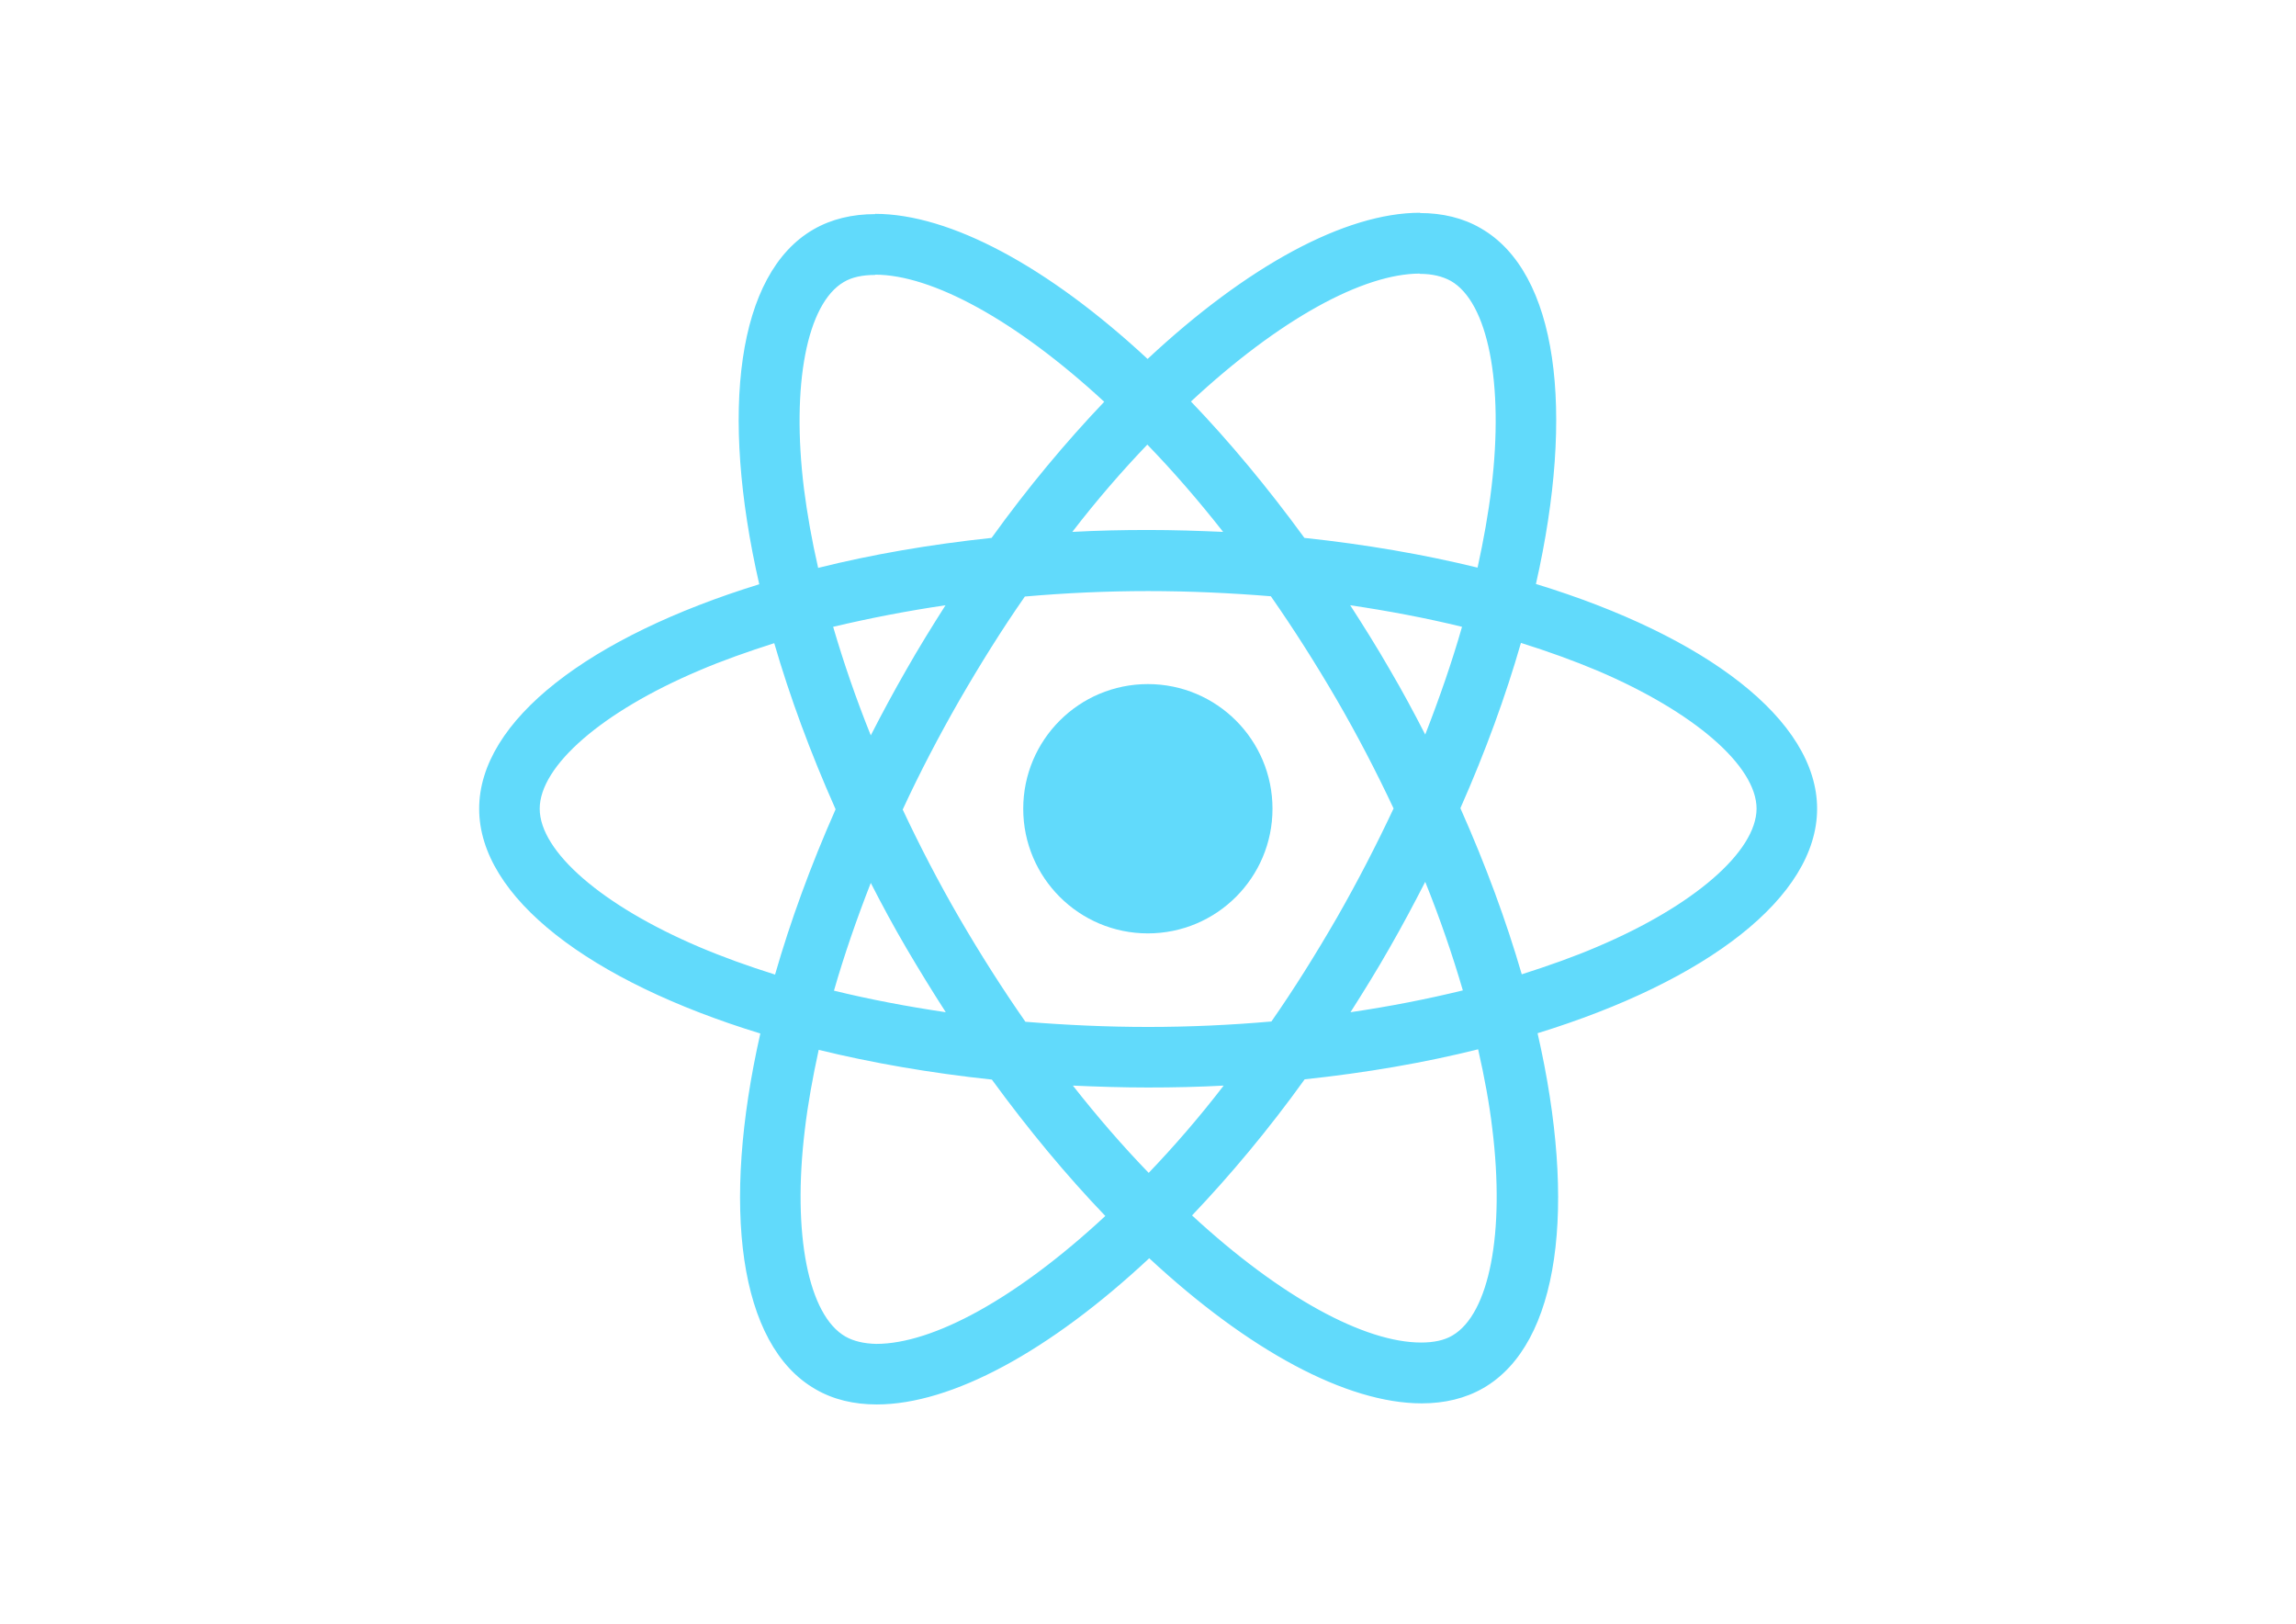
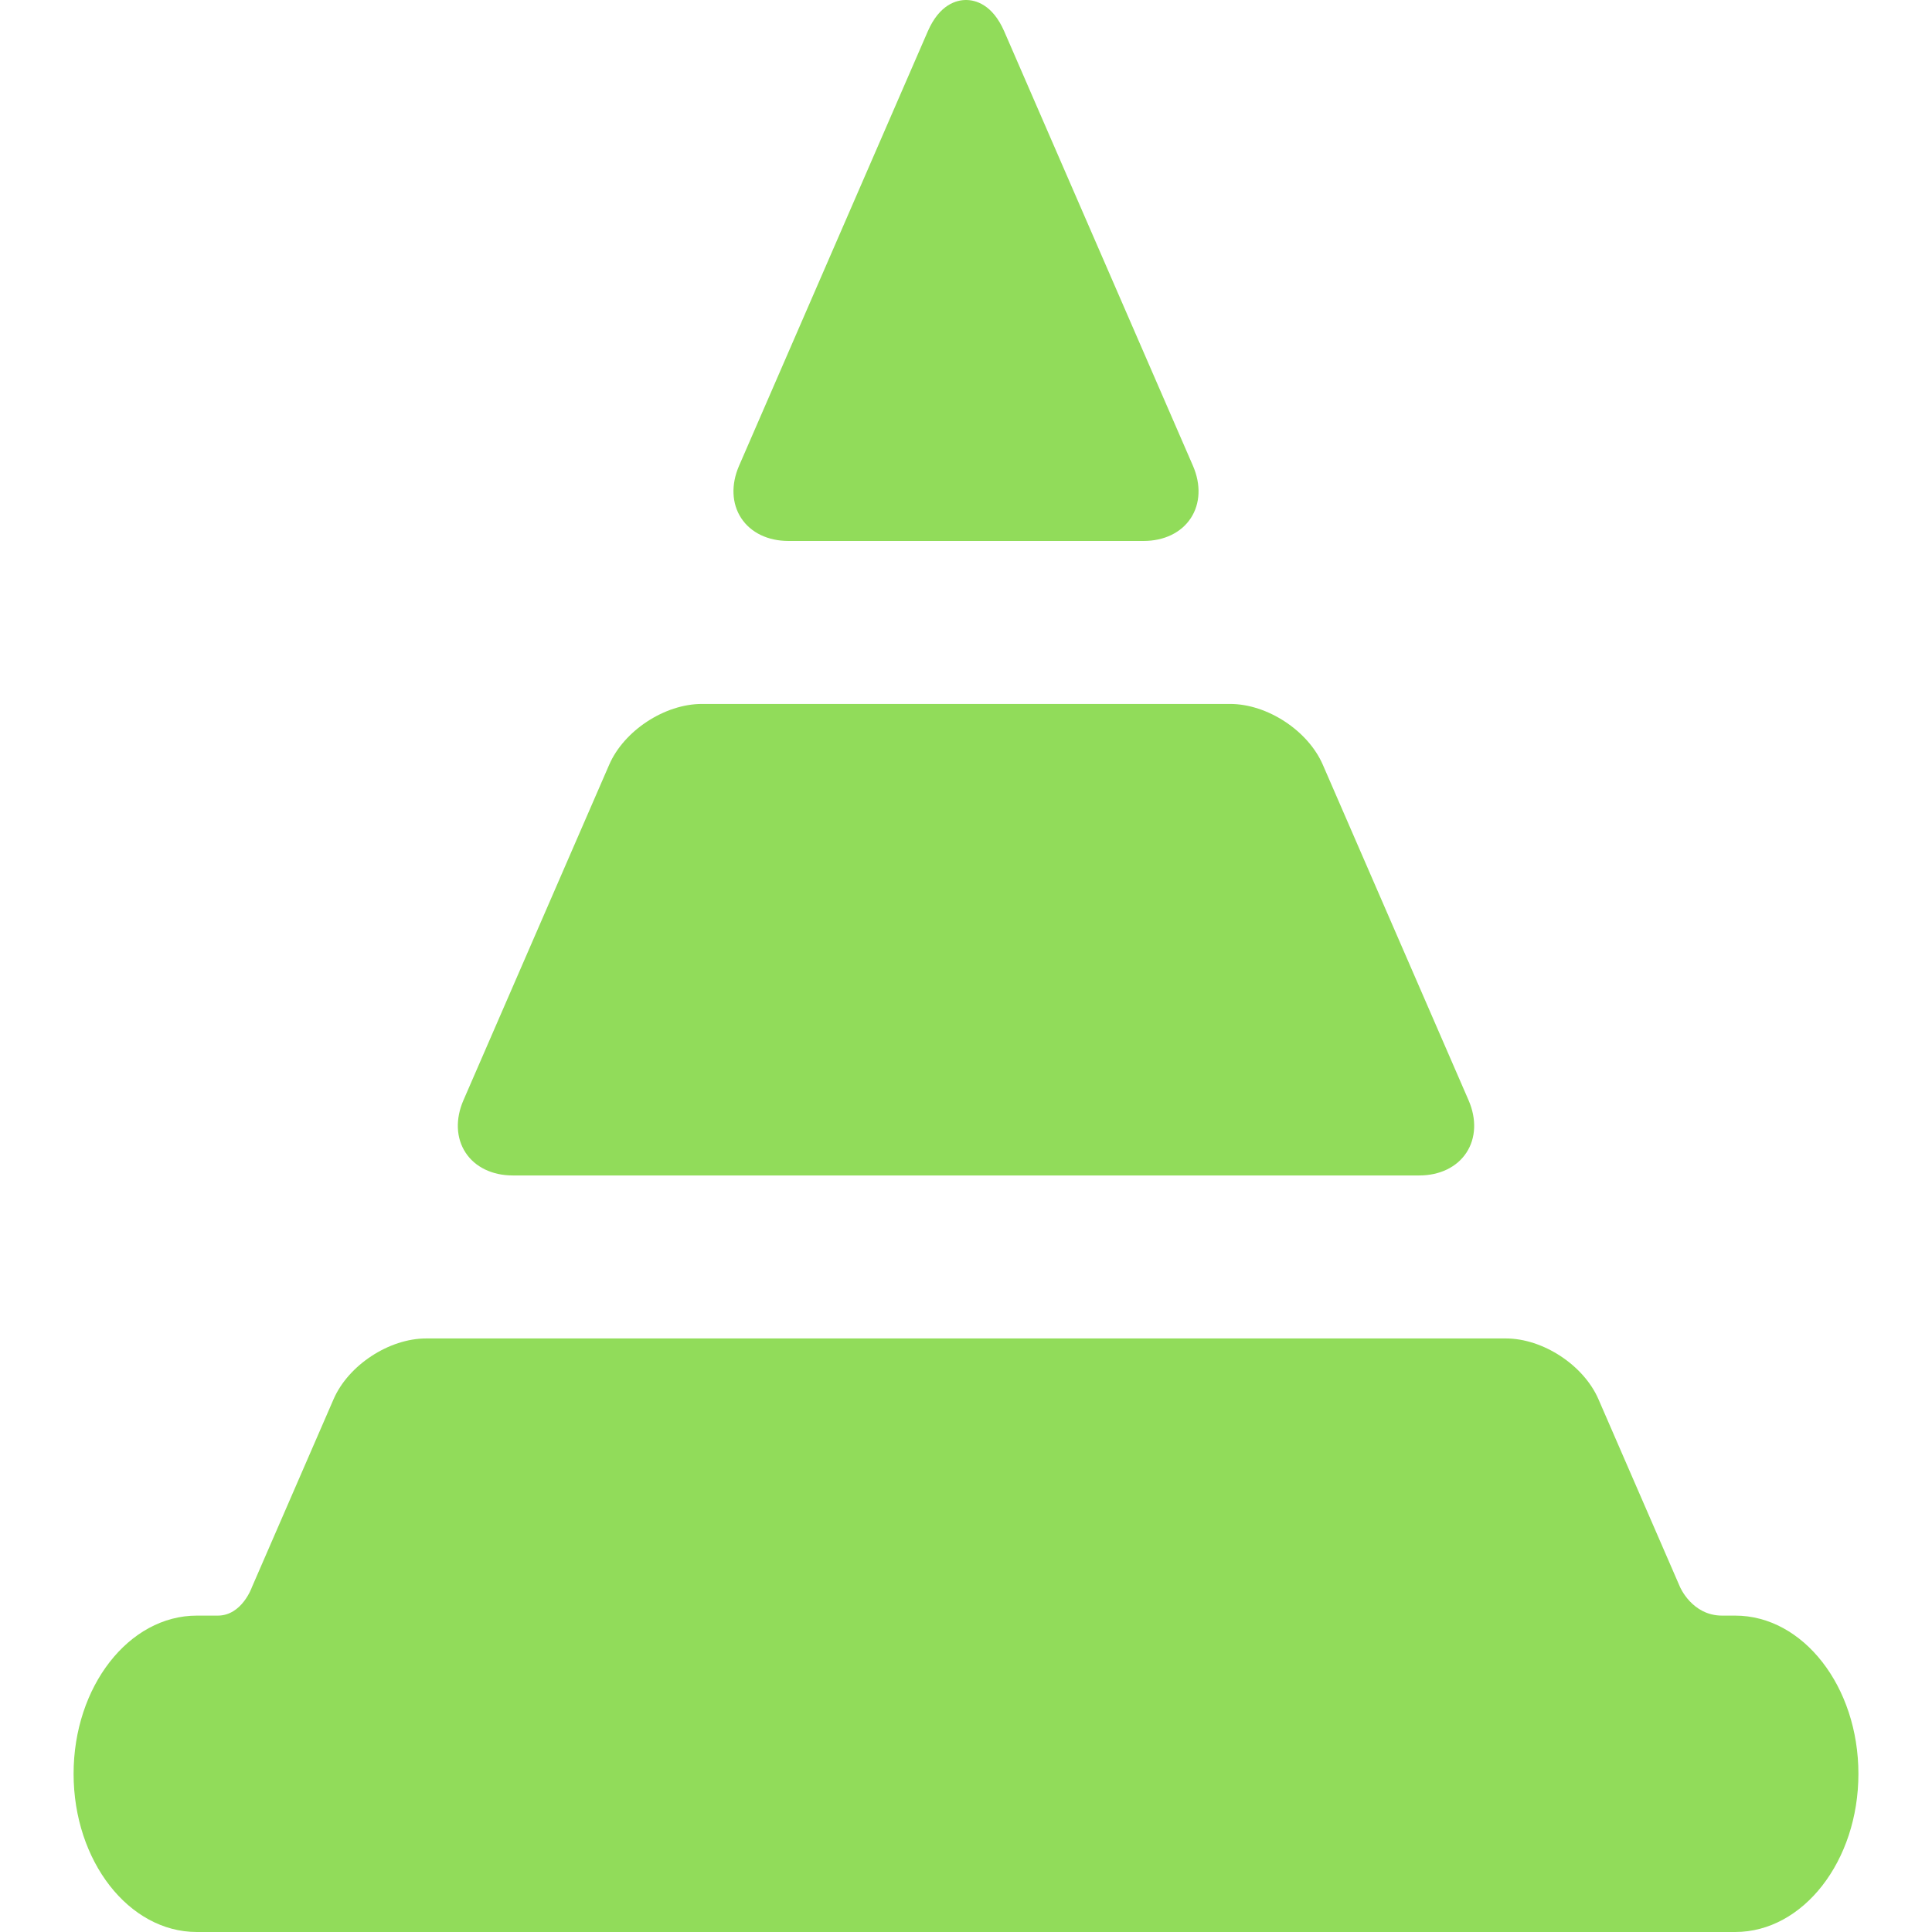
- <svg xmlns="http://www.w3.org/2000/svg" viewBox="0 0 841.9 595.3">
-   <g fill="#61DAFB">
-     <path d="M666.3 296.5c0-32.5-40.7-63.3-103.1-82.4 14.4-63.6 8-114.2-20.2-130.4-6.5-3.8-14.1-5.6-22.4-5.6v22.3c4.6 0 8.3.9 11.4 2.6 13.6 7.8 19.5 37.5 14.9 75.7-1.1 9.4-2.9 19.3-5.1 29.4-19.6-4.8-41-8.5-63.5-10.9-13.5-18.5-27.5-35.3-41.6-50 32.6-30.3 63.2-46.9 84-46.9V78c-27.5 0-63.5 19.6-99.9 53.6-36.4-33.8-72.4-53.2-99.9-53.2v22.3c20.7 0 51.4 16.5 84 46.6-14 14.7-28 31.4-41.3 49.9-22.6 2.4-44 6.1-63.6 11-2.3-10-4-19.7-5.2-29-4.7-38.2 1.1-67.9 14.6-75.8 3-1.8 6.9-2.6 11.5-2.6V78.5c-8.4 0-16 1.8-22.6 5.6-28.1 16.2-34.4 66.7-19.9 130.1-62.2 19.2-102.7 49.9-102.7 82.3 0 32.5 40.7 63.3 103.1 82.4-14.4 63.6-8 114.2 20.2 130.4 6.5 3.8 14.1 5.6 22.5 5.6 27.5 0 63.5-19.6 99.9-53.6 36.4 33.8 72.4 53.2 99.9 53.2 8.4 0 16-1.8 22.6-5.6 28.1-16.2 34.4-66.7 19.9-130.1 62-19.1 102.5-49.9 102.5-82.3zm-130.2-66.7c-3.7 12.9-8.3 26.2-13.5 39.5-4.1-8-8.4-16-13.1-24-4.6-8-9.5-15.8-14.4-23.4 14.2 2.1 27.9 4.7 41 7.9zm-45.8 106.5c-7.8 13.5-15.8 26.3-24.1 38.2-14.9 1.3-30 2-45.2 2-15.1 0-30.2-.7-45-1.9-8.3-11.9-16.4-24.6-24.2-38-7.6-13.1-14.5-26.4-20.8-39.8 6.2-13.4 13.2-26.8 20.7-39.9 7.8-13.5 15.8-26.3 24.1-38.2 14.9-1.3 30-2 45.2-2 15.1 0 30.2.7 45 1.9 8.3 11.9 16.4 24.6 24.2 38 7.6 13.1 14.5 26.4 20.8 39.8-6.3 13.4-13.2 26.8-20.7 39.9zm32.3-13c5.4 13.4 10 26.8 13.8 39.8-13.1 3.2-26.9 5.9-41.2 8 4.9-7.7 9.8-15.6 14.4-23.7 4.6-8 8.9-16.1 13-24.1zM421.2 430c-9.3-9.6-18.6-20.3-27.8-32 9 .4 18.2.7 27.5.7 9.4 0 18.7-.2 27.8-.7-9 11.7-18.3 22.4-27.5 32zm-74.4-58.9c-14.2-2.1-27.9-4.7-41-7.9 3.7-12.9 8.3-26.2 13.5-39.5 4.1 8 8.4 16 13.1 24 4.7 8 9.5 15.8 14.4 23.4zM420.7 163c9.3 9.6 18.6 20.3 27.8 32-9-.4-18.2-.7-27.5-.7-9.4 0-18.7.2-27.8.7 9-11.7 18.3-22.4 27.5-32zm-74 58.9c-4.9 7.7-9.8 15.6-14.4 23.7-4.6 8-8.9 16-13 24-5.4-13.4-10-26.8-13.8-39.8 13.1-3.1 26.9-5.8 41.2-7.9zm-90.5 125.2c-35.4-15.1-58.3-34.9-58.3-50.6 0-15.7 22.9-35.6 58.3-50.6 8.6-3.7 18-7 27.7-10.1 5.7 19.6 13.2 40 22.5 60.9-9.2 20.8-16.6 41.1-22.2 60.6-9.9-3.1-19.3-6.5-28-10.2zM310 490c-13.6-7.8-19.5-37.5-14.9-75.7 1.1-9.4 2.9-19.3 5.1-29.4 19.6 4.8 41 8.5 63.5 10.9 13.5 18.5 27.5 35.3 41.6 50-32.6 30.3-63.2 46.9-84 46.9-4.5-.1-8.3-1-11.3-2.7zm237.2-76.2c4.7 38.2-1.1 67.9-14.6 75.8-3 1.8-6.9 2.6-11.5 2.6-20.7 0-51.4-16.5-84-46.6 14-14.7 28-31.4 41.3-49.9 22.6-2.4 44-6.1 63.6-11 2.3 10.1 4.1 19.8 5.2 29.1zm38.5-66.7c-8.6 3.7-18 7-27.7 10.1-5.7-19.6-13.2-40-22.5-60.9 9.2-20.8 16.6-41.1 22.2-60.6 9.9 3.1 19.3 6.5 28.1 10.2 35.4 15.1 58.3 34.9 58.3 50.6-.1 15.7-23 35.6-58.4 50.6zM320.8 78.4z" />
-     <circle cx="420.9" cy="296.5" r="45.7" />
-     <path d="M520.5 78.1z" />
+ <svg xmlns="http://www.w3.org/2000/svg" version="1.1" id="Capa_1" x="0px" y="0px" viewBox="0 0 533.2 533.2" style="enable-background:new 0 0 533.2 533.2;" xml:space="preserve" width="512px" height="512px">
+   <g>
+     <path d="M217.579,149.294h98.044c5.648,0,10.394-2.296,13.019-6.3c2.625-4.003,2.841-9.27,0.59-14.45L277.163,8.683   C273.882,1.128,269.137,0,266.601,0c-2.536,0-7.281,1.128-10.562,8.683L203.97,128.544c-2.251,5.181-2.035,10.447,0.59,14.45   C207.186,146.998,211.931,149.294,217.579,149.294z" fill="#91DC5A" />
+     <path d="M141.508,324.406h250.185c5.648,0,10.394-2.296,13.019-6.299c2.625-4.003,2.841-9.27,0.59-14.451l-40.232-92.612   c-4.084-9.401-15.312-16.766-25.562-16.766H193.693c-10.25,0-21.479,7.364-25.562,16.766l-40.232,92.612   c-2.25,5.181-2.035,10.448,0.59,14.451C131.114,322.11,135.859,324.406,141.508,324.406z" fill="#91DC5A" />
+     <path d="M478.889,445.883c0,0-2.712,0-3.616,0c-8.333,0-11.647-7.97-11.647-7.97l-22.483-51.757   c-4.085-9.401-15.312-16.766-25.562-16.766H117.622c-10.25,0-21.478,7.364-25.562,16.766l-22.557,51.927c0,0-2.729,7.8-9.396,7.8   c-1.449,0-5.794,0-5.794,0c-18.75,0-34.003,19.585-34.003,43.658c0,24.074,15.254,43.659,34.003,43.659h424.576   c18.749,0,34.002-19.585,34.002-43.659C512.891,465.468,497.638,445.883,478.889,445.883z" fill="#91DC5A" />
  </g>
+   <g>
+ </g>
+   <g>
+ </g>
+   <g>
+ </g>
+   <g>
+ </g>
+   <g>
+ </g>
+   <g>
+ </g>
+   <g>
+ </g>
+   <g>
+ </g>
+   <g>
+ </g>
+   <g>
+ </g>
+   <g>
+ </g>
+   <g>
+ </g>
+   <g>
+ </g>
+   <g>
+ </g>
+   <g>
+ </g>
</svg>
